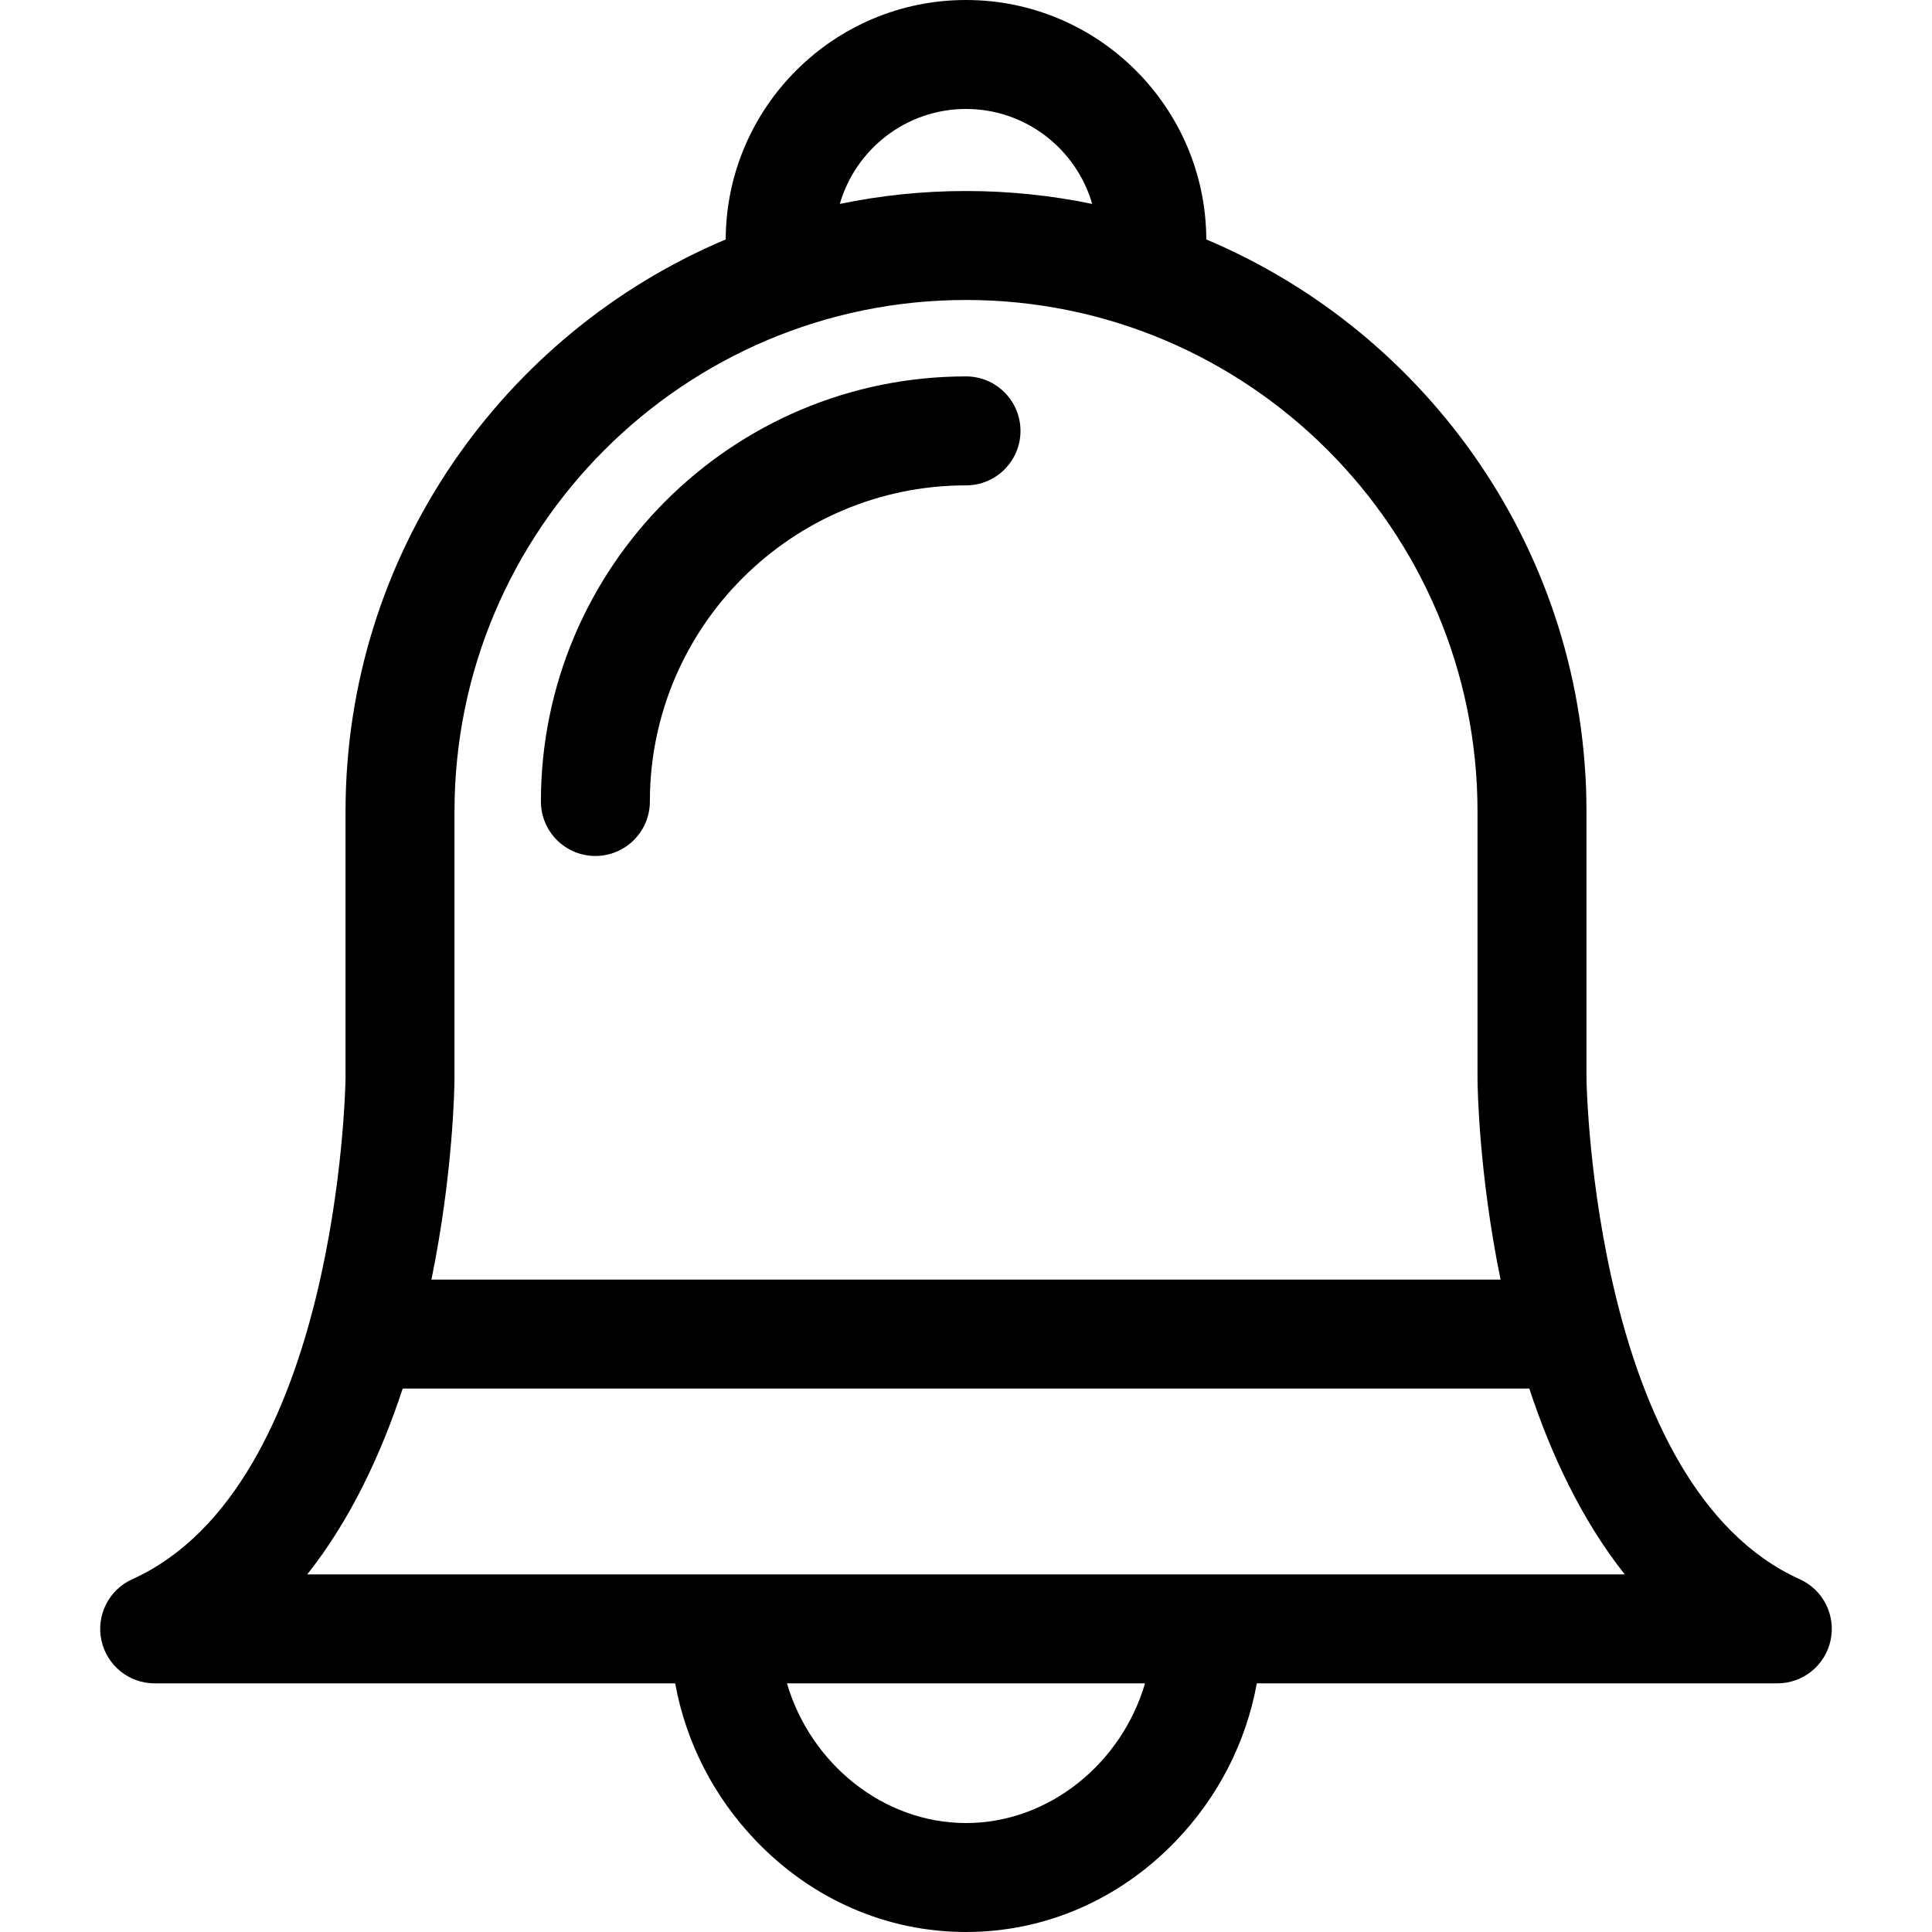
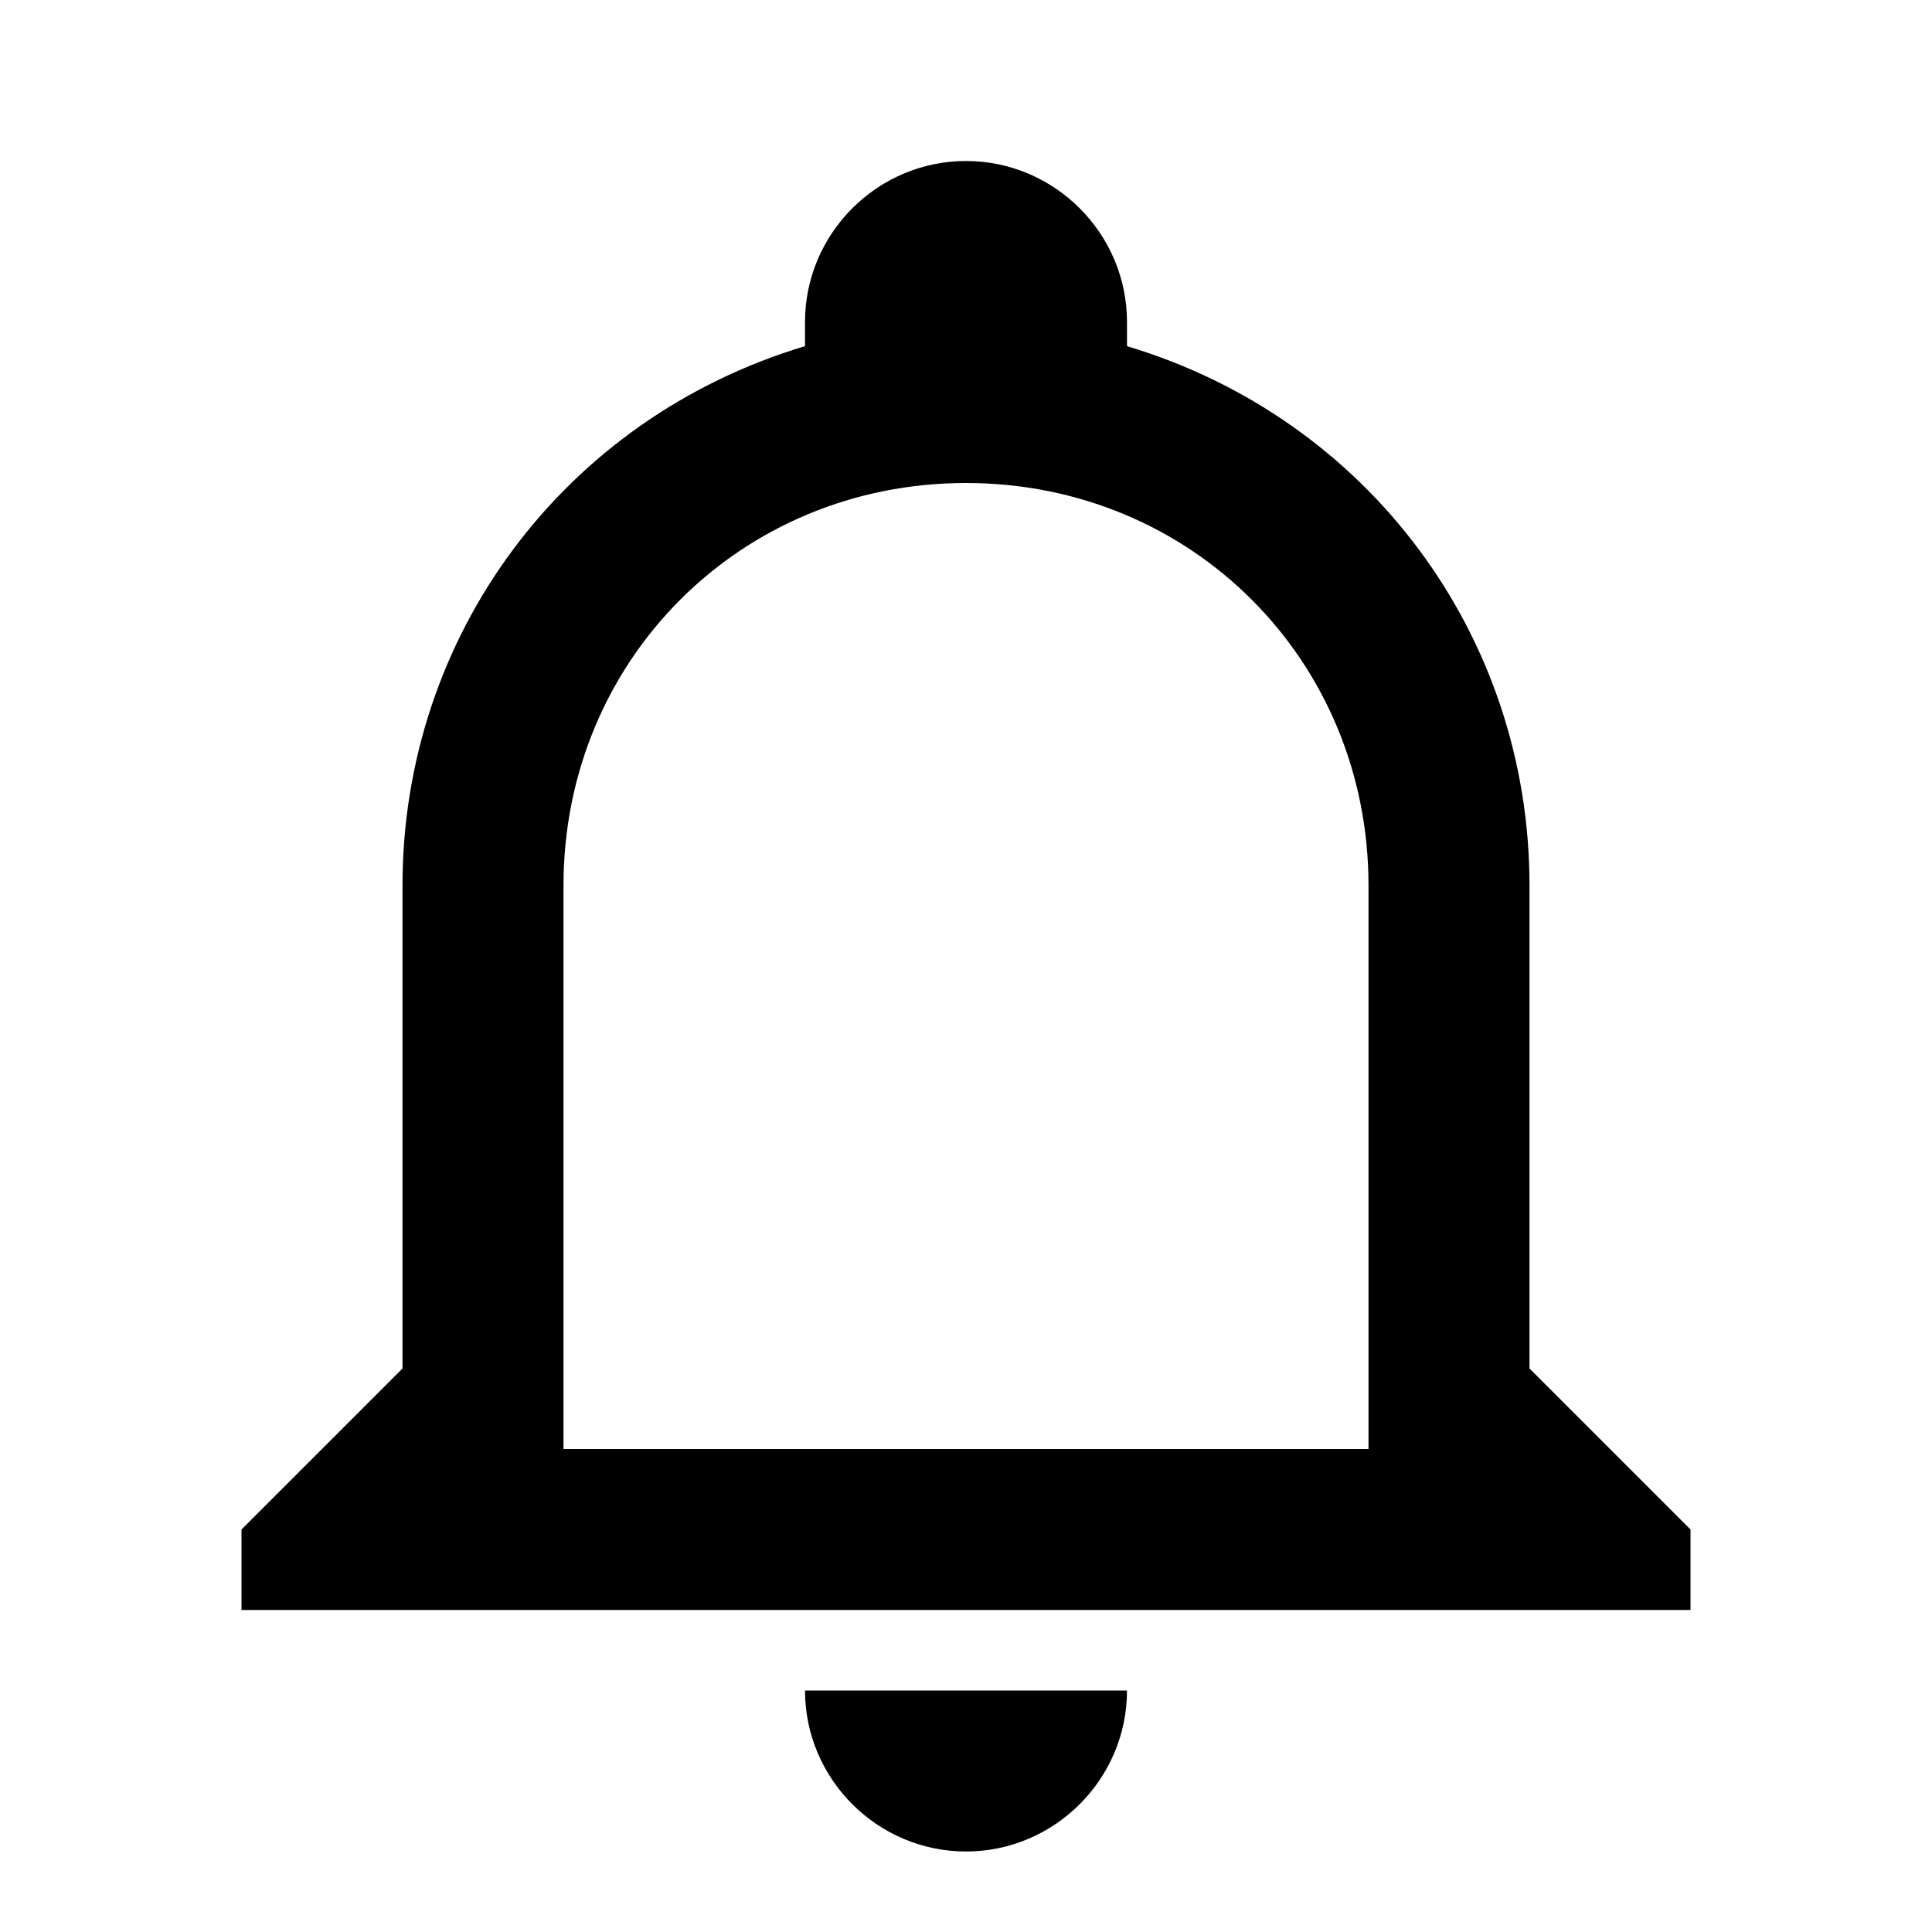
- <svg xmlns="http://www.w3.org/2000/svg" fill="#000000" height="800px" width="800px" version="1.1" id="Capa_1" viewBox="0 0 611.999 611.999" xml:space="preserve">
-   <g>
-     <g>
-       <g>
-         <path d="M570.107,500.254c-65.037-29.371-67.511-155.441-67.559-158.622v-84.578c0-81.402-49.742-151.399-120.427-181.203     C381.969,34,347.883,0,306.001,0c-41.883,0-75.968,34.002-76.121,75.849c-70.682,29.804-120.425,99.801-120.425,181.203v84.578     c-0.046,3.181-2.522,129.251-67.561,158.622c-7.409,3.347-11.481,11.412-9.768,19.36c1.711,7.949,8.74,13.626,16.871,13.626     h164.88c3.38,18.594,12.172,35.892,25.619,49.903c17.86,18.608,41.479,28.856,66.502,28.856     c25.025,0,48.644-10.248,66.502-28.856c13.449-14.012,22.241-31.311,25.619-49.903h164.88c8.131,0,15.159-5.676,16.872-13.626     C581.586,511.664,577.516,503.6,570.107,500.254z M484.434,439.859c6.837,20.728,16.518,41.544,30.246,58.866H97.32     c13.726-17.32,23.407-38.135,30.244-58.866H484.434z M306.001,34.515c18.945,0,34.963,12.73,39.975,30.082     c-12.912-2.678-26.282-4.09-39.975-4.09s-27.063,1.411-39.975,4.09C271.039,47.246,287.057,34.515,306.001,34.515z      M143.97,341.736v-84.685c0-89.343,72.686-162.029,162.031-162.029s162.031,72.686,162.031,162.029v84.826     c0.023,2.596,0.427,29.879,7.303,63.465H136.663C143.543,371.724,143.949,344.393,143.97,341.736z M306.001,577.485     c-26.341,0-49.33-18.992-56.709-44.246h113.416C355.329,558.493,332.344,577.485,306.001,577.485z" />
-         <path d="M306.001,119.235c-74.25,0-134.657,60.405-134.657,134.654c0,9.531,7.727,17.258,17.258,17.258     c9.531,0,17.258-7.727,17.258-17.258c0-55.217,44.923-100.139,100.142-100.139c9.531,0,17.258-7.727,17.258-17.258     C323.259,126.96,315.532,119.235,306.001,119.235z" />
-       </g>
-     </g>
-   </g>
+ <svg xmlns="http://www.w3.org/2000/svg" viewBox="0 0 24 24">
+   <path d="M10 21H14C14 22.1 13.1 23 12 23S10 22.1 10 21M21 19V20H3V19L5 17V11C5 7.9 7 5.2 10 4.3V4C10 2.9 10.9 2 12 2S14 2.9 14 4V4.3C17 5.2 19 7.9 19 11V17L21 19M17 11C17 8.2 14.8 6 12 6S7 8.2 7 11V18H17V11Z" />
</svg>
